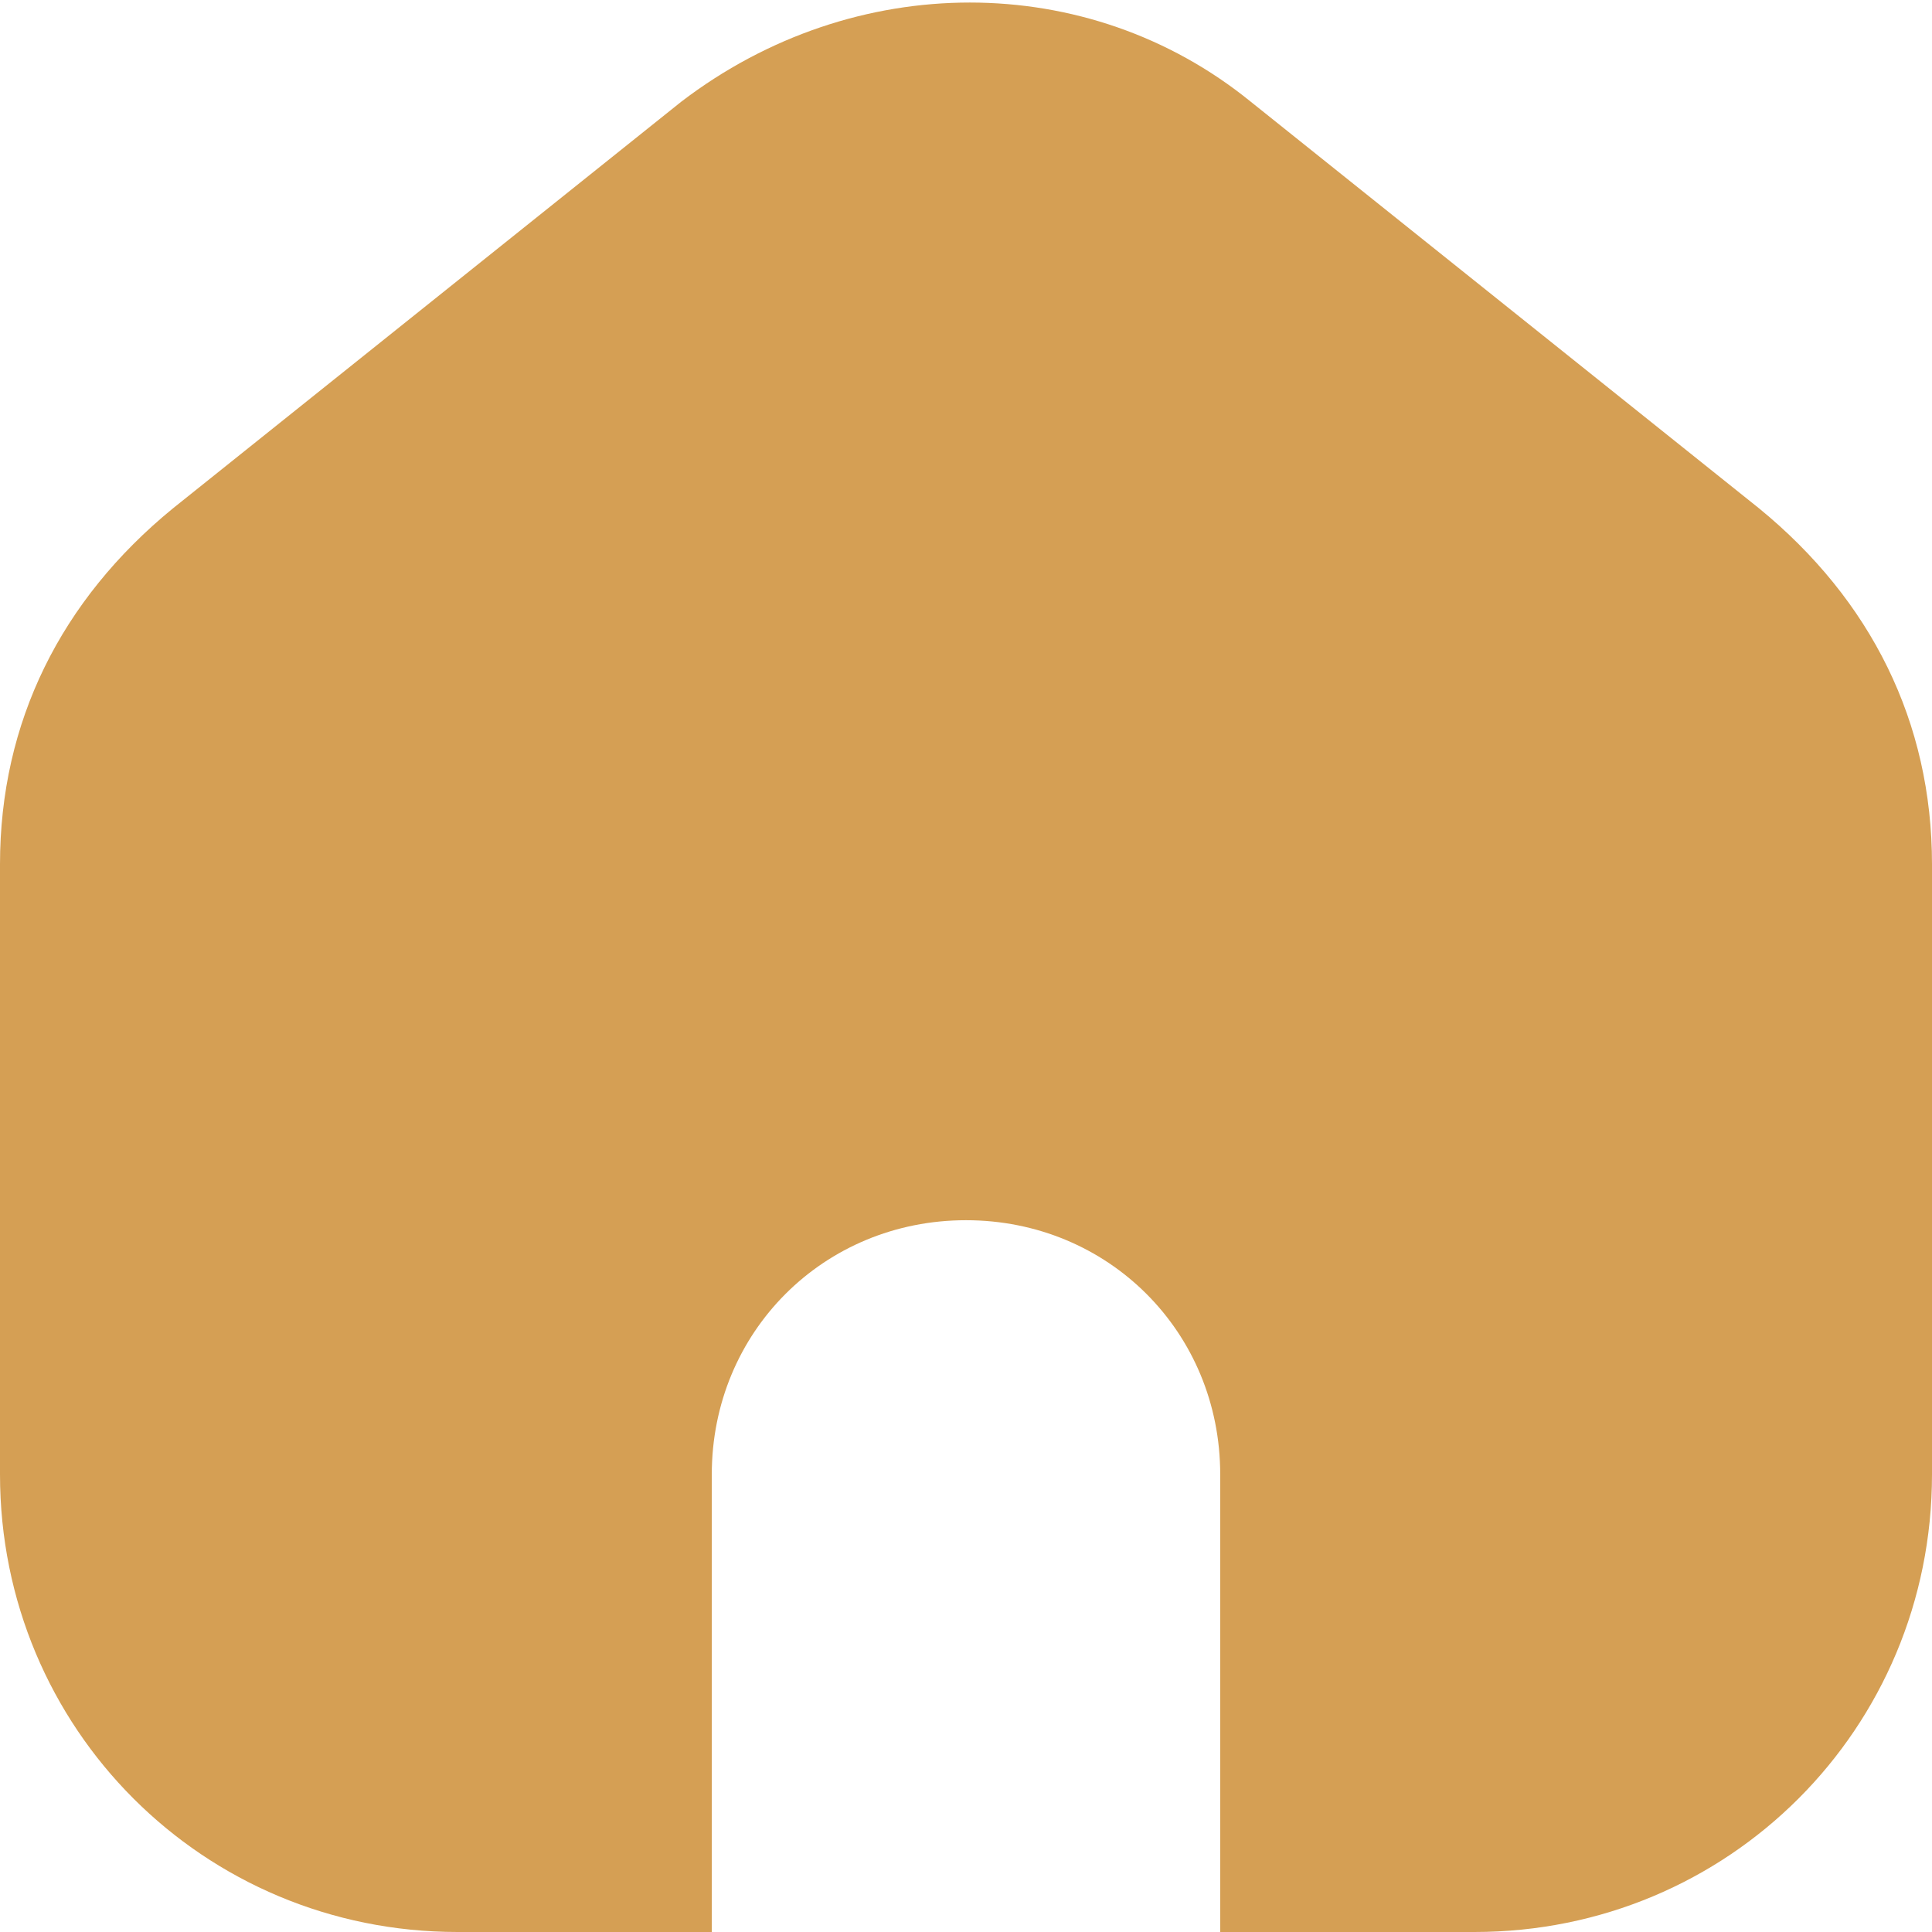
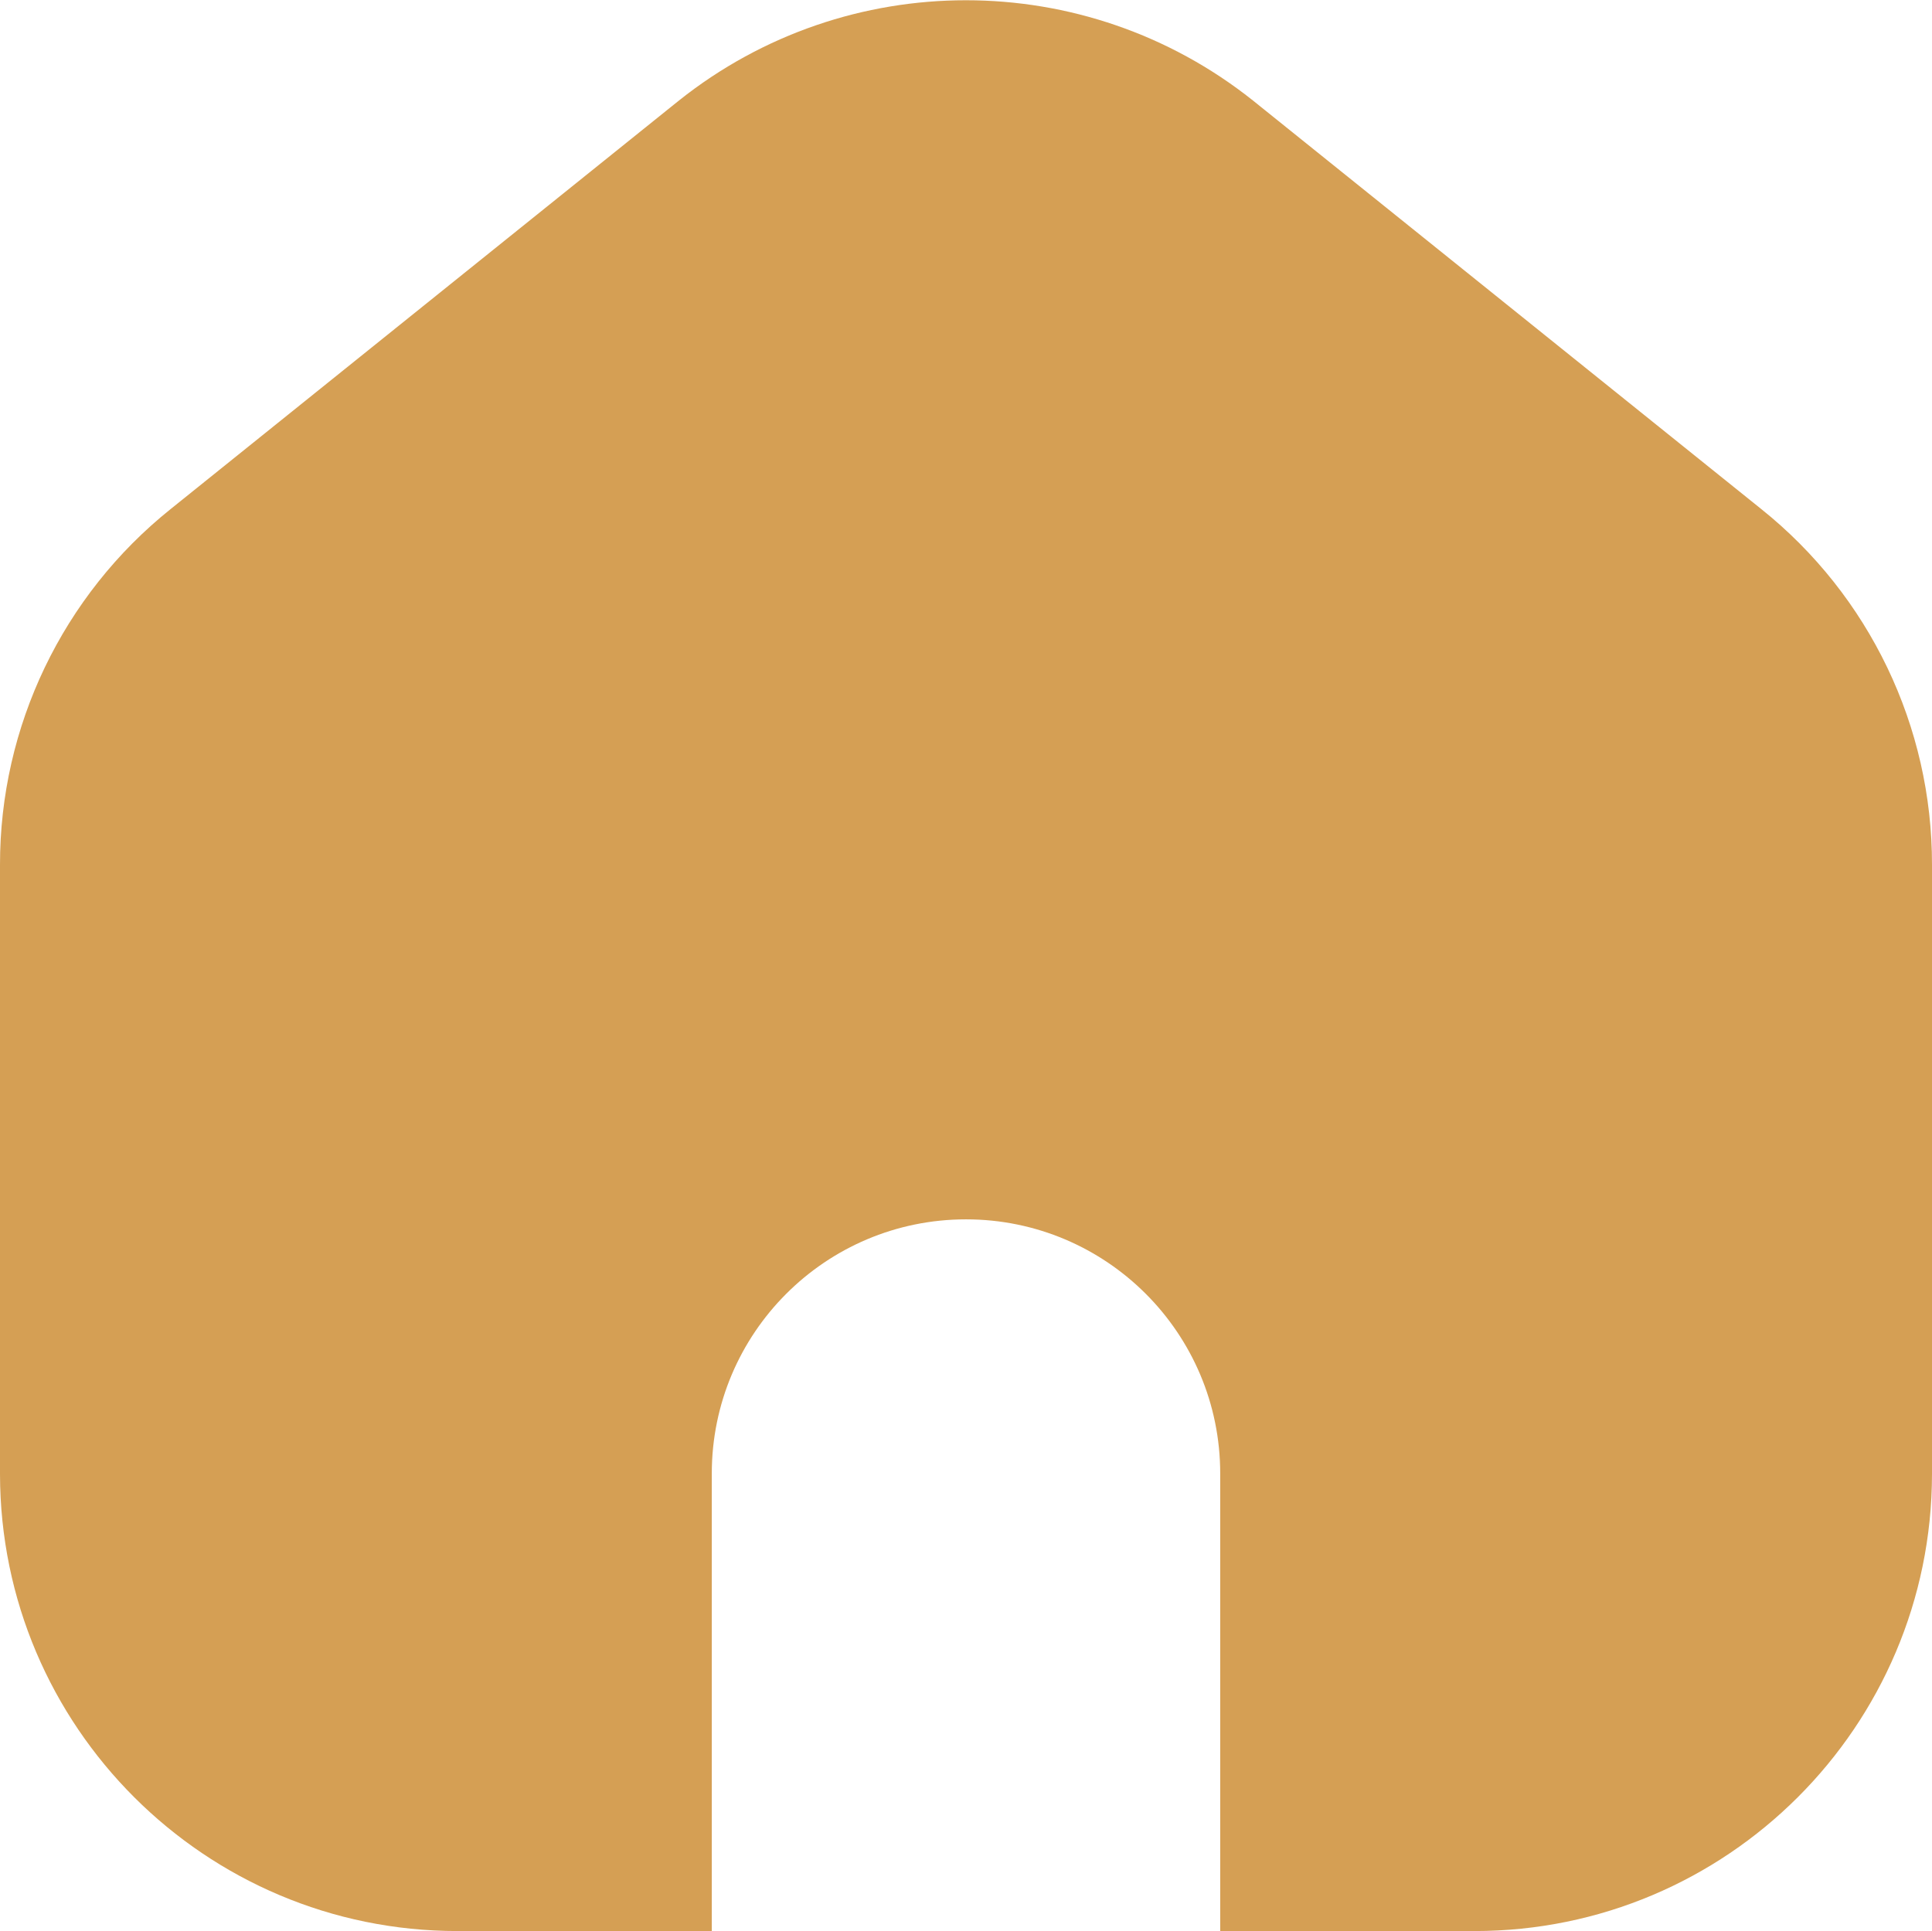
- <svg xmlns="http://www.w3.org/2000/svg" version="1.1" id="home-Filled" x="0px" y="0px" viewBox="0 0 19 19" style="enable-background:new 0 0 19 19;" xml:space="preserve">
-   <style type="text/css">
- 	.st0{fill:#D59F54;}
- </style>
-   <path id="home-Filled_1_" class="st0" d="M19,8.5v6c0,2.5-2,4.5-4.5,4.5H12v-4.5c0-1.4-1.1-2.5-2.5-2.5S7,13.1,7,14.5V19H4.5  C2,19,0,17,0,14.5v-6C0,7.1,0.6,5.9,1.7,5l5-4c1.7-1.3,4-1.3,5.6,0l5,4C18.4,5.9,19,7.1,19,8.5z" />
+ <svg xmlns="http://www.w3.org/2000/svg" width="19" height="18.992" viewBox="0 0 19 18.992">
+   <path id="home-Filled_1_" d="M224.5,2492.014v5.992a4.5,4.5,0,0,1-4.5,4.494h-2.5V2498a2.5,2.5,0,0,0-5,0v4.5H210a4.5,4.5,0,0,1-4.5-4.494v-5.992a4.477,4.477,0,0,1,1.678-3.5l5-4.019a4.532,4.532,0,0,1,5.643,0l5,4.019A4.473,4.473,0,0,1,224.5,2492.014Z" transform="translate(-205.5 -2483.507)" fill="#d59f54" />
</svg>
